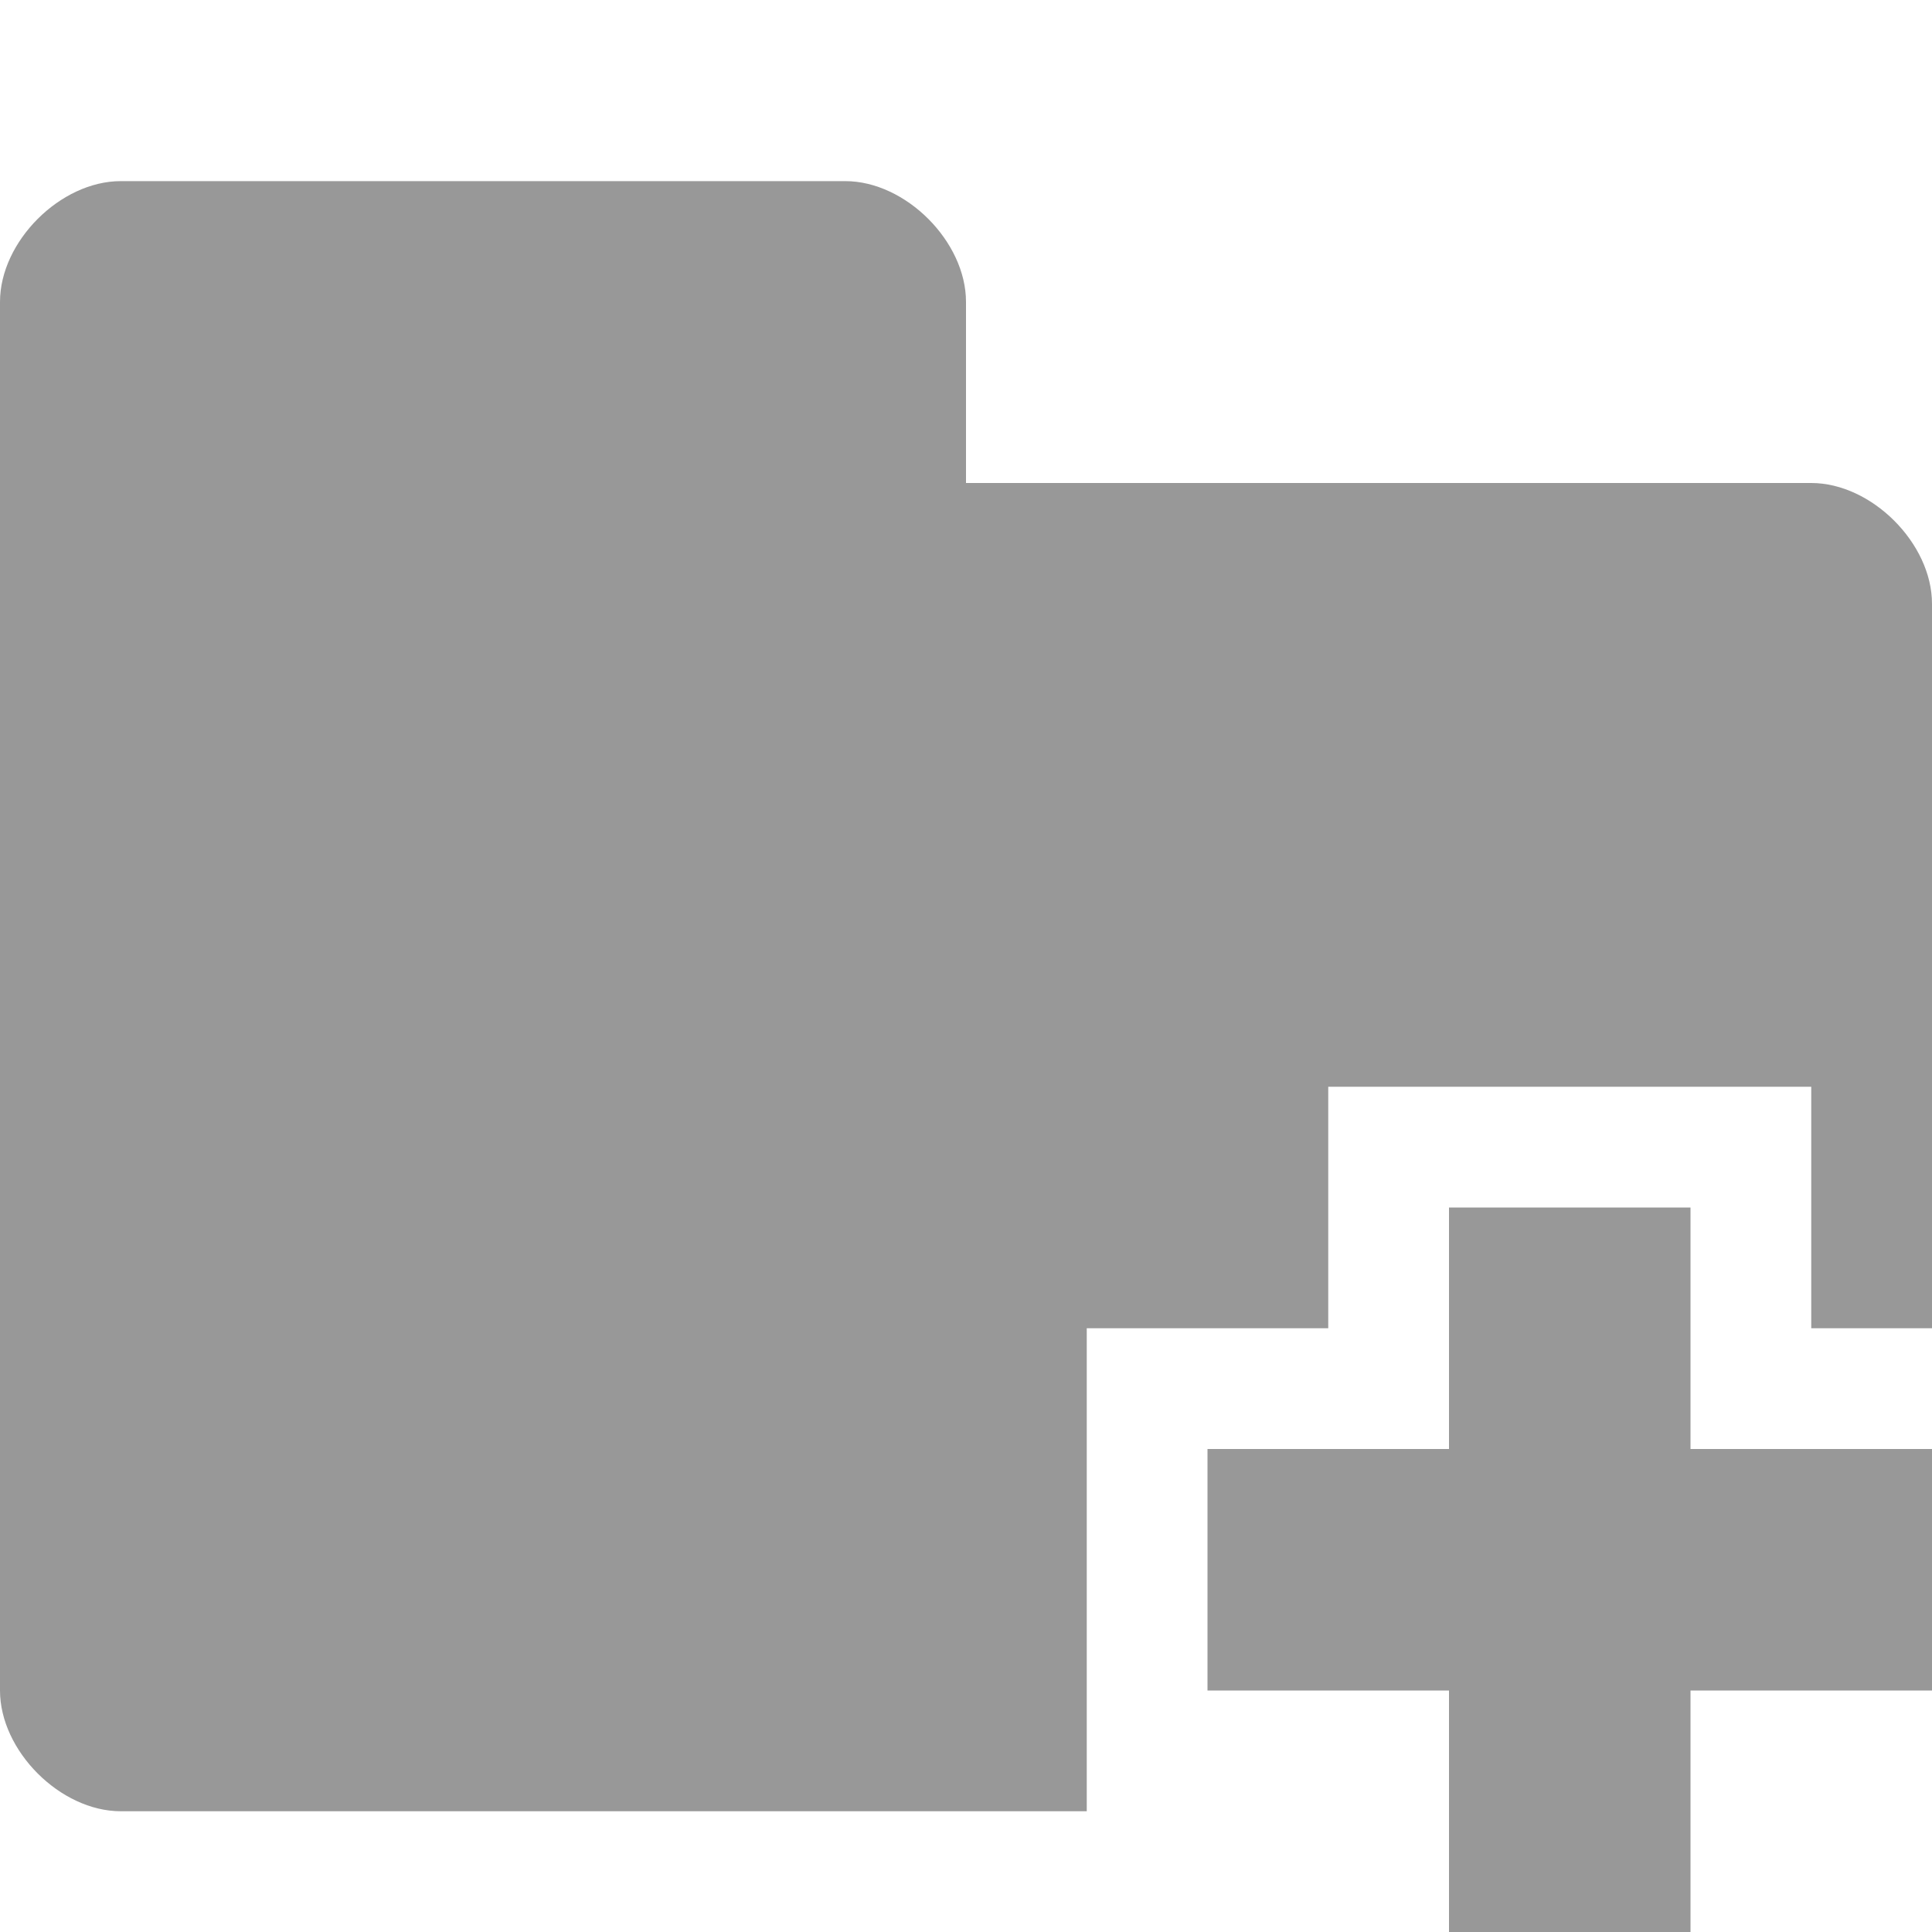
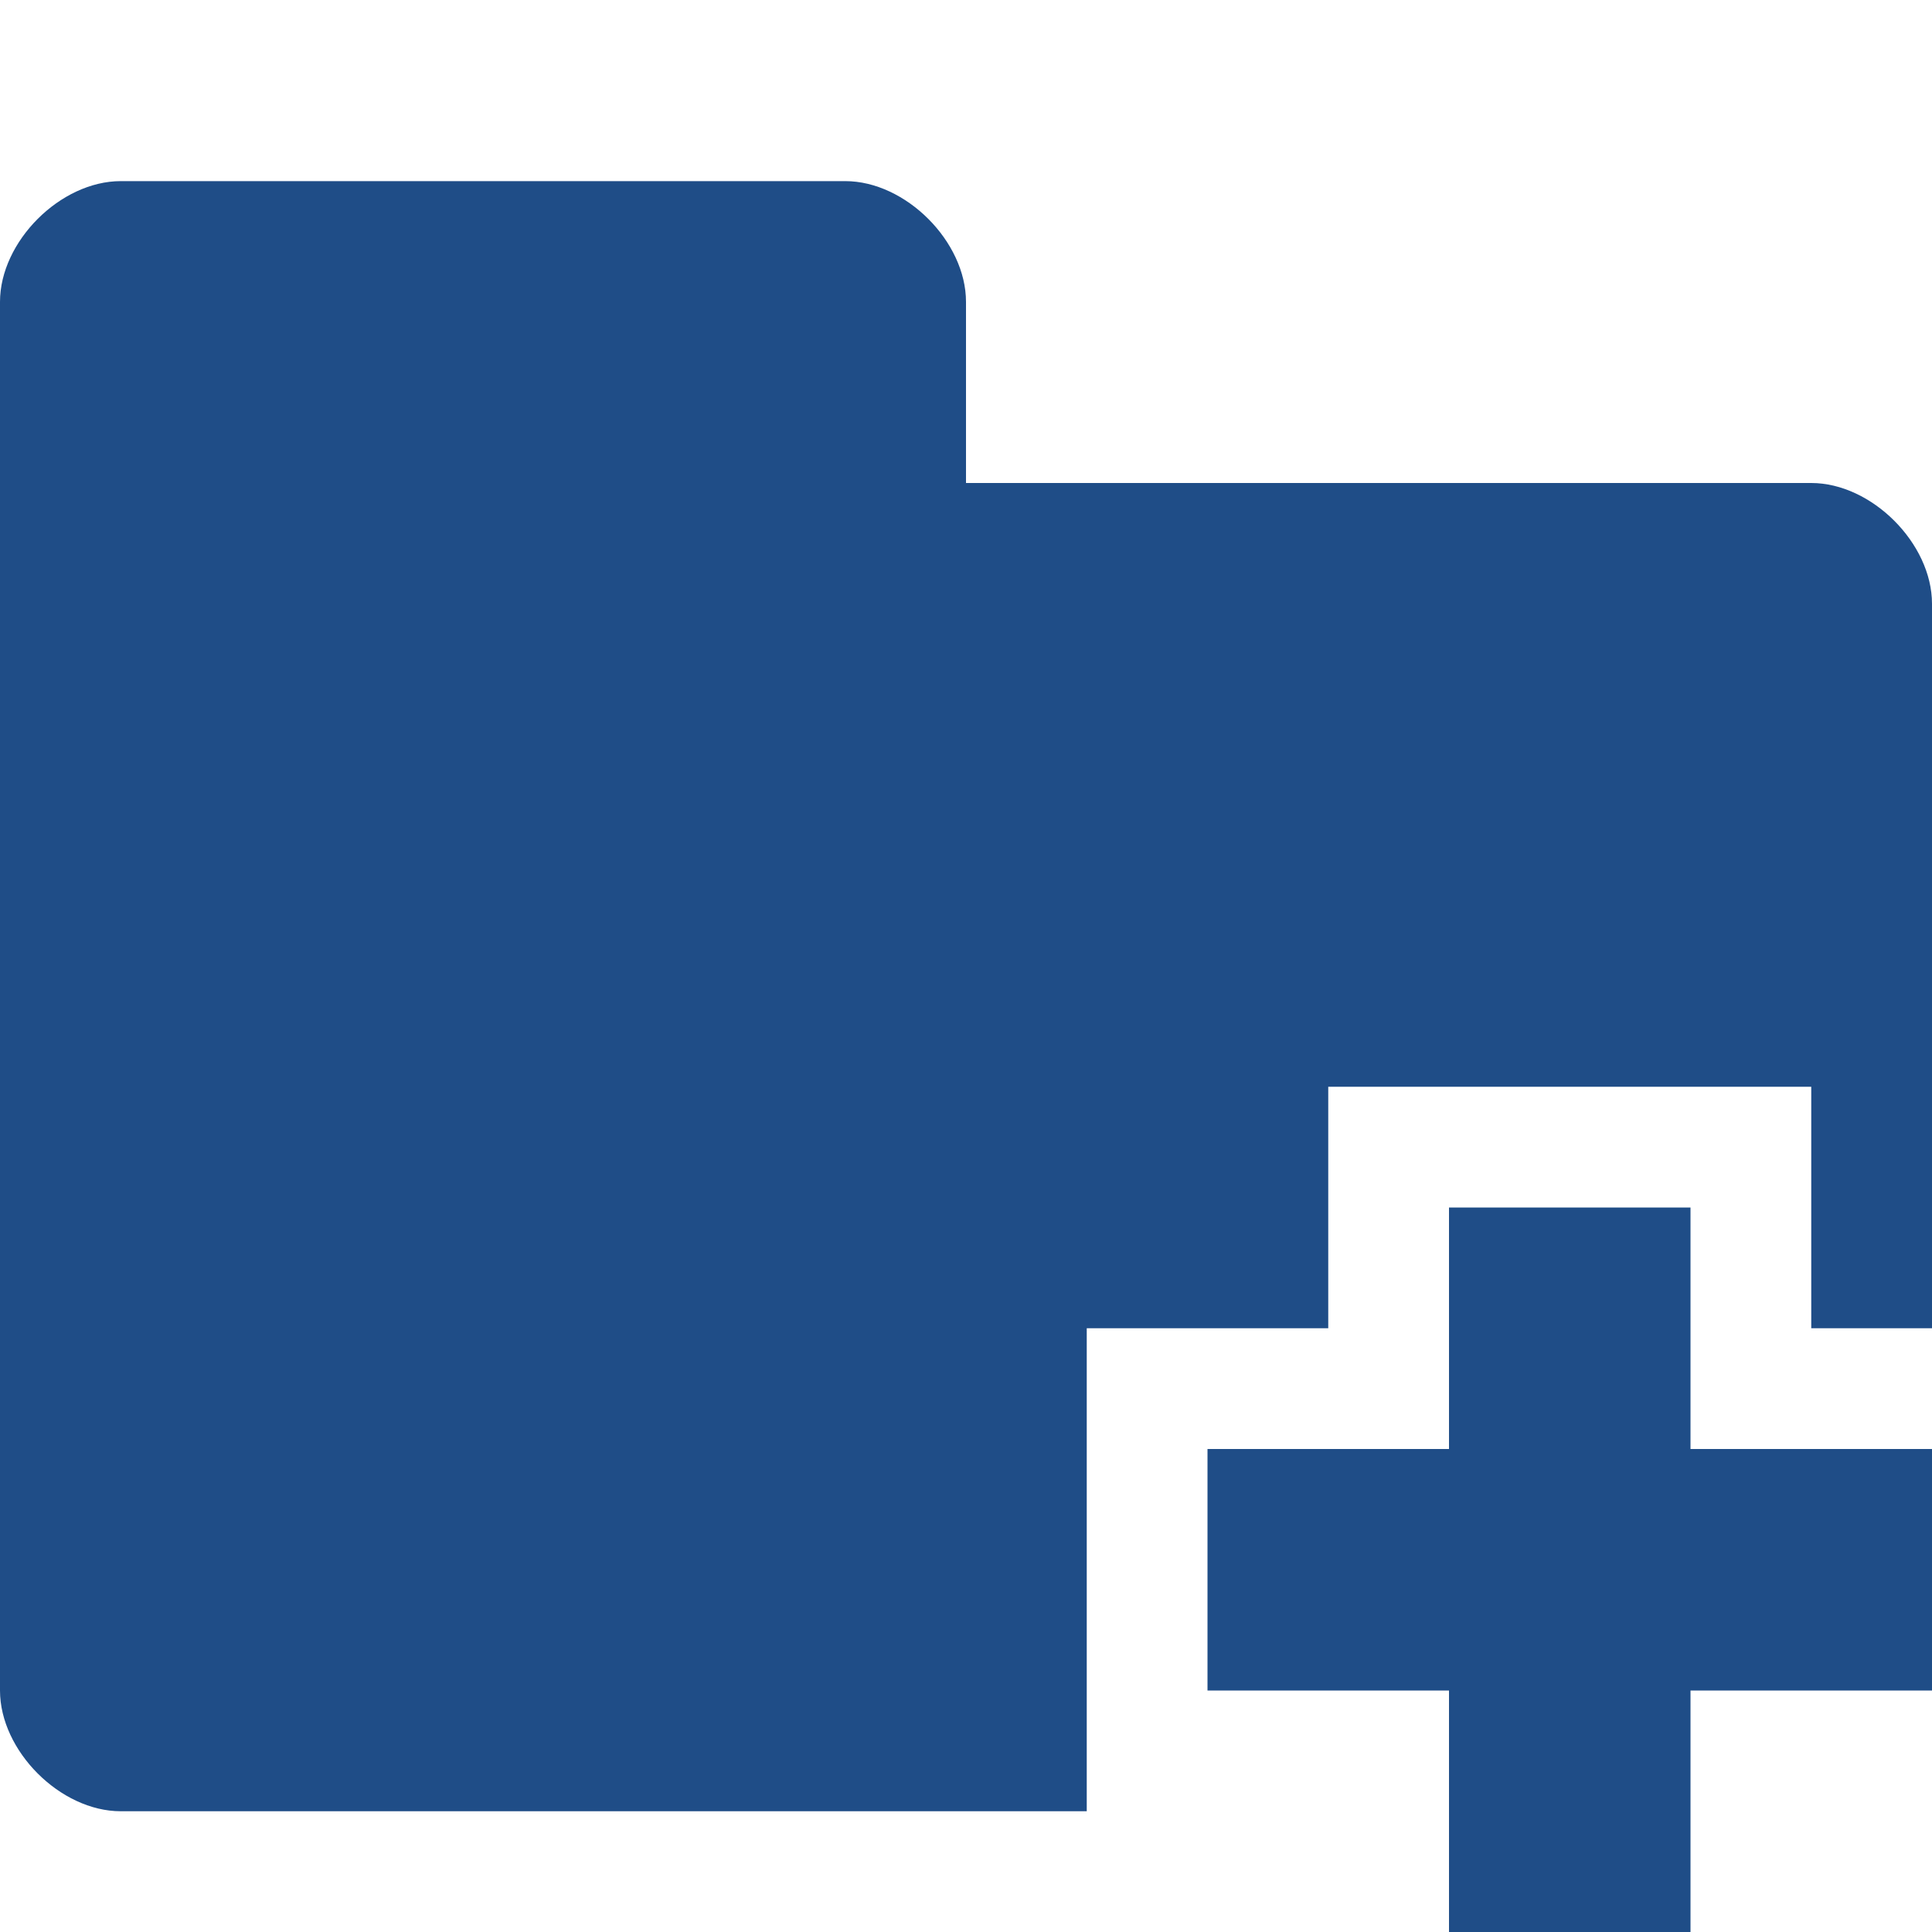
<svg xmlns="http://www.w3.org/2000/svg" width="16" height="16" viewBox="0 -1.5 16 16" preserveAspectRatio="xMinYMid meet" overflow="visible">
-   <path d="M9 9.5v4H1c-.5 0-1-.5-1-1V1c0-.5.5-1 1-1h6c.5 0 1 .5 1 1v1.5h7c.5 0 1 .5 1 1v6h-1v-2h-4v2H9zm7 1h-2v-2h-2v2h-2v2h2v2h2v-2h2v-2z" fill="#989898" />
+   <path d="M9 9.5v4H1c-.5 0-1-.5-1-1V1c0-.5.5-1 1-1h6c.5 0 1 .5 1 1v1.5h7c.5 0 1 .5 1 1v6h-1v-2h-4v2H9zm7 1h-2v-2h-2v2h-2v2h2v2h2v-2h2v-2z" fill="#1F4D87" />
</svg>
